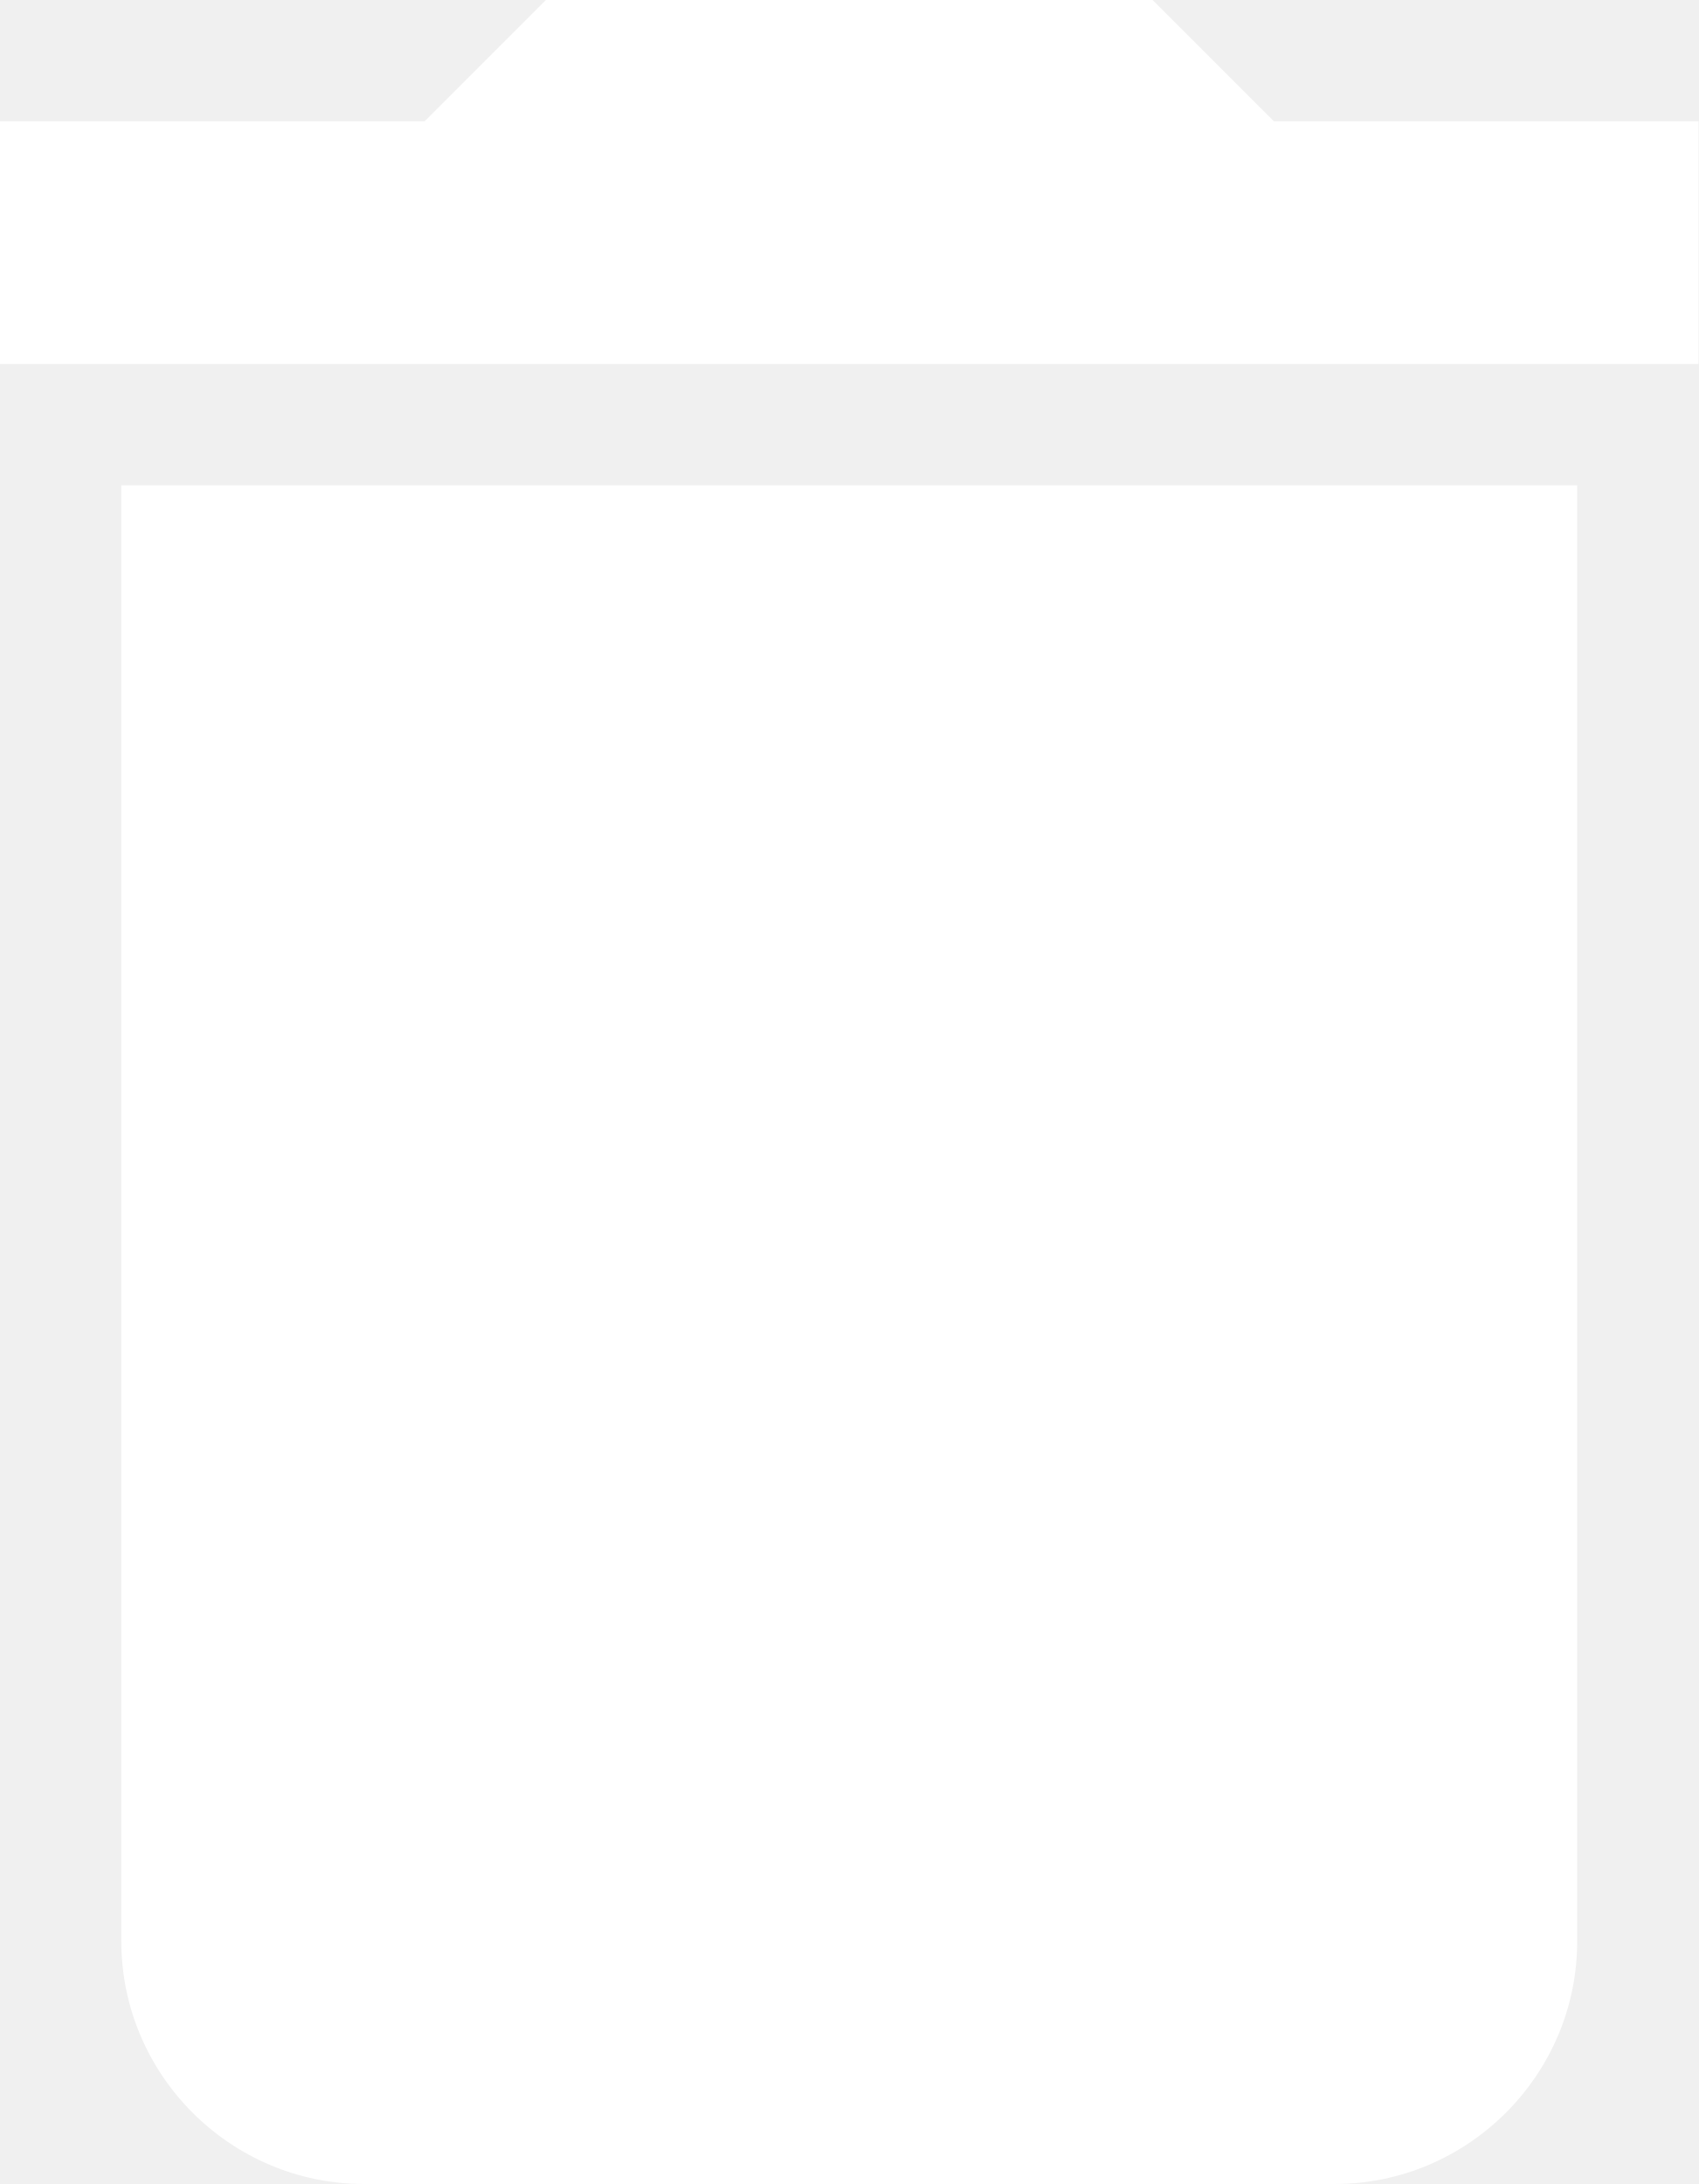
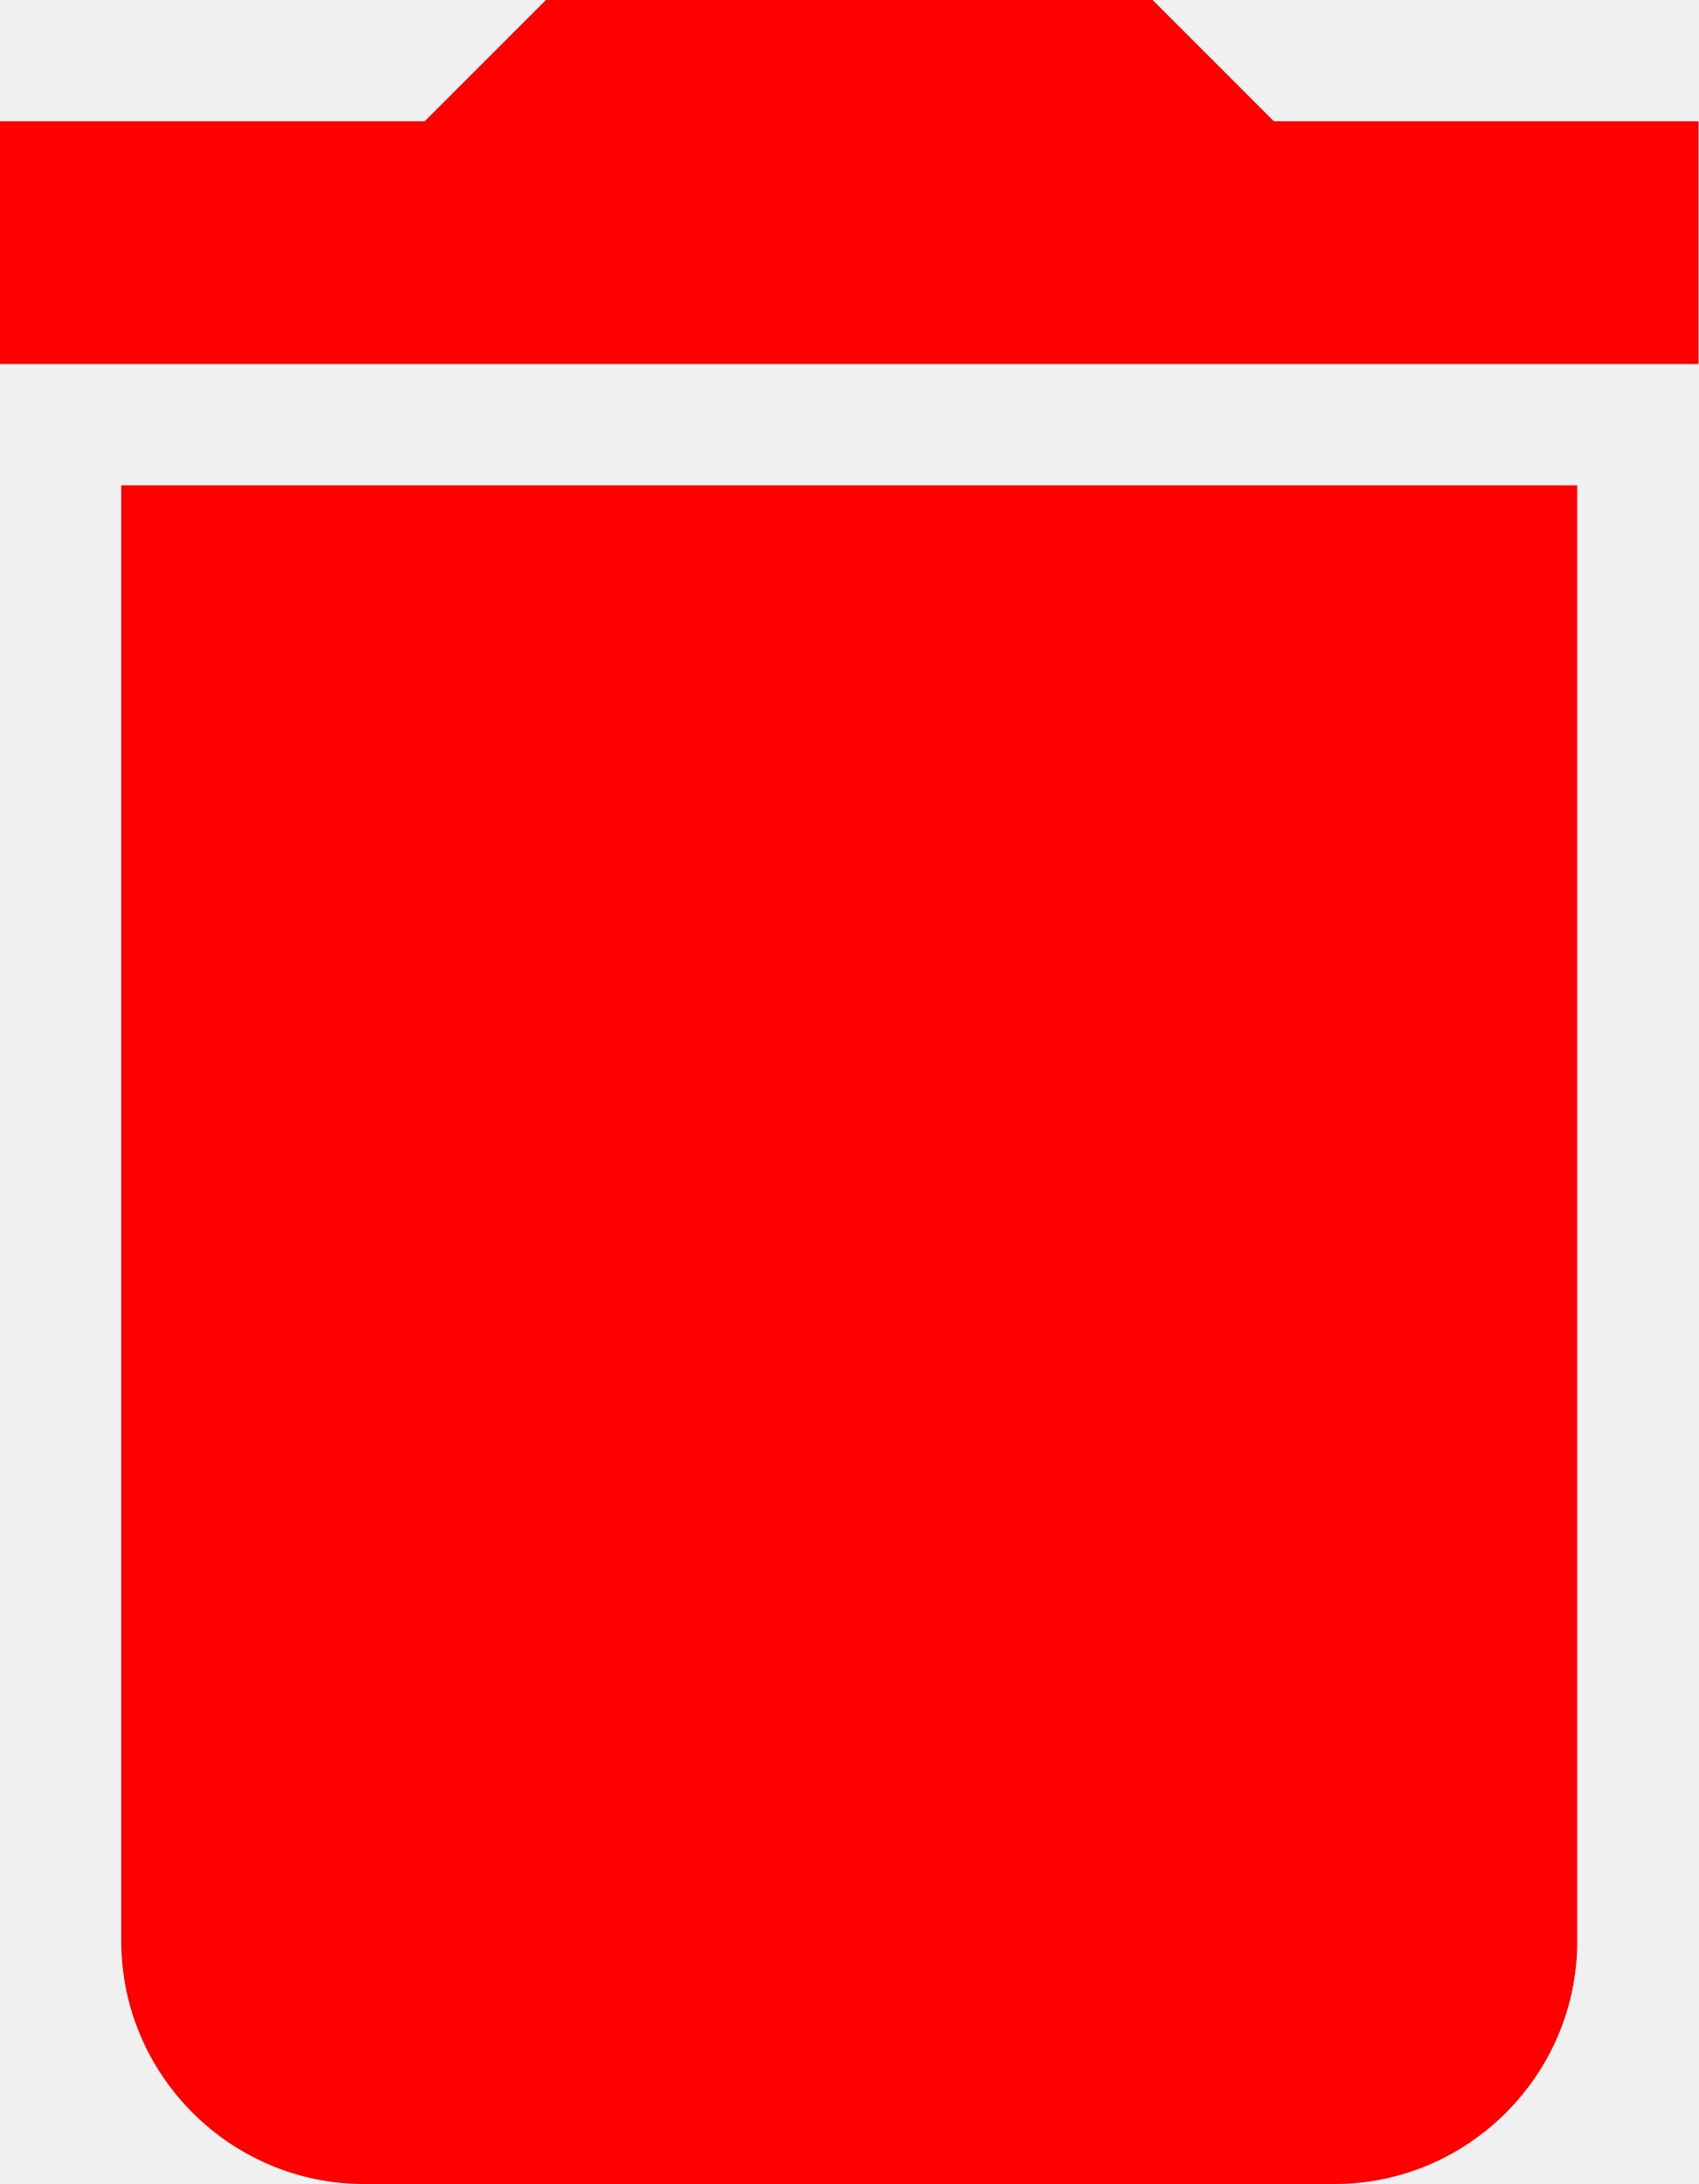
<svg xmlns="http://www.w3.org/2000/svg" width="14" height="18" viewBox="0 0 14 18" fill="none">
-   <path d="M1 16C1 17.1 1.9 18 3 18H11C12.1 18 13 17.1 13 16V4H1V16ZM14 1H10.5L9.5 0H4.5L3.5 1H0V3H14V1Z" fill="white" />
+   <path d="M1 16C1 17.1 1.9 18 3 18H11C12.1 18 13 17.1 13 16V4H1V16ZM14 1H10.5L9.5 0H4.5L3.5 1H0V3H14V1Z" fill="red" />
</svg>
